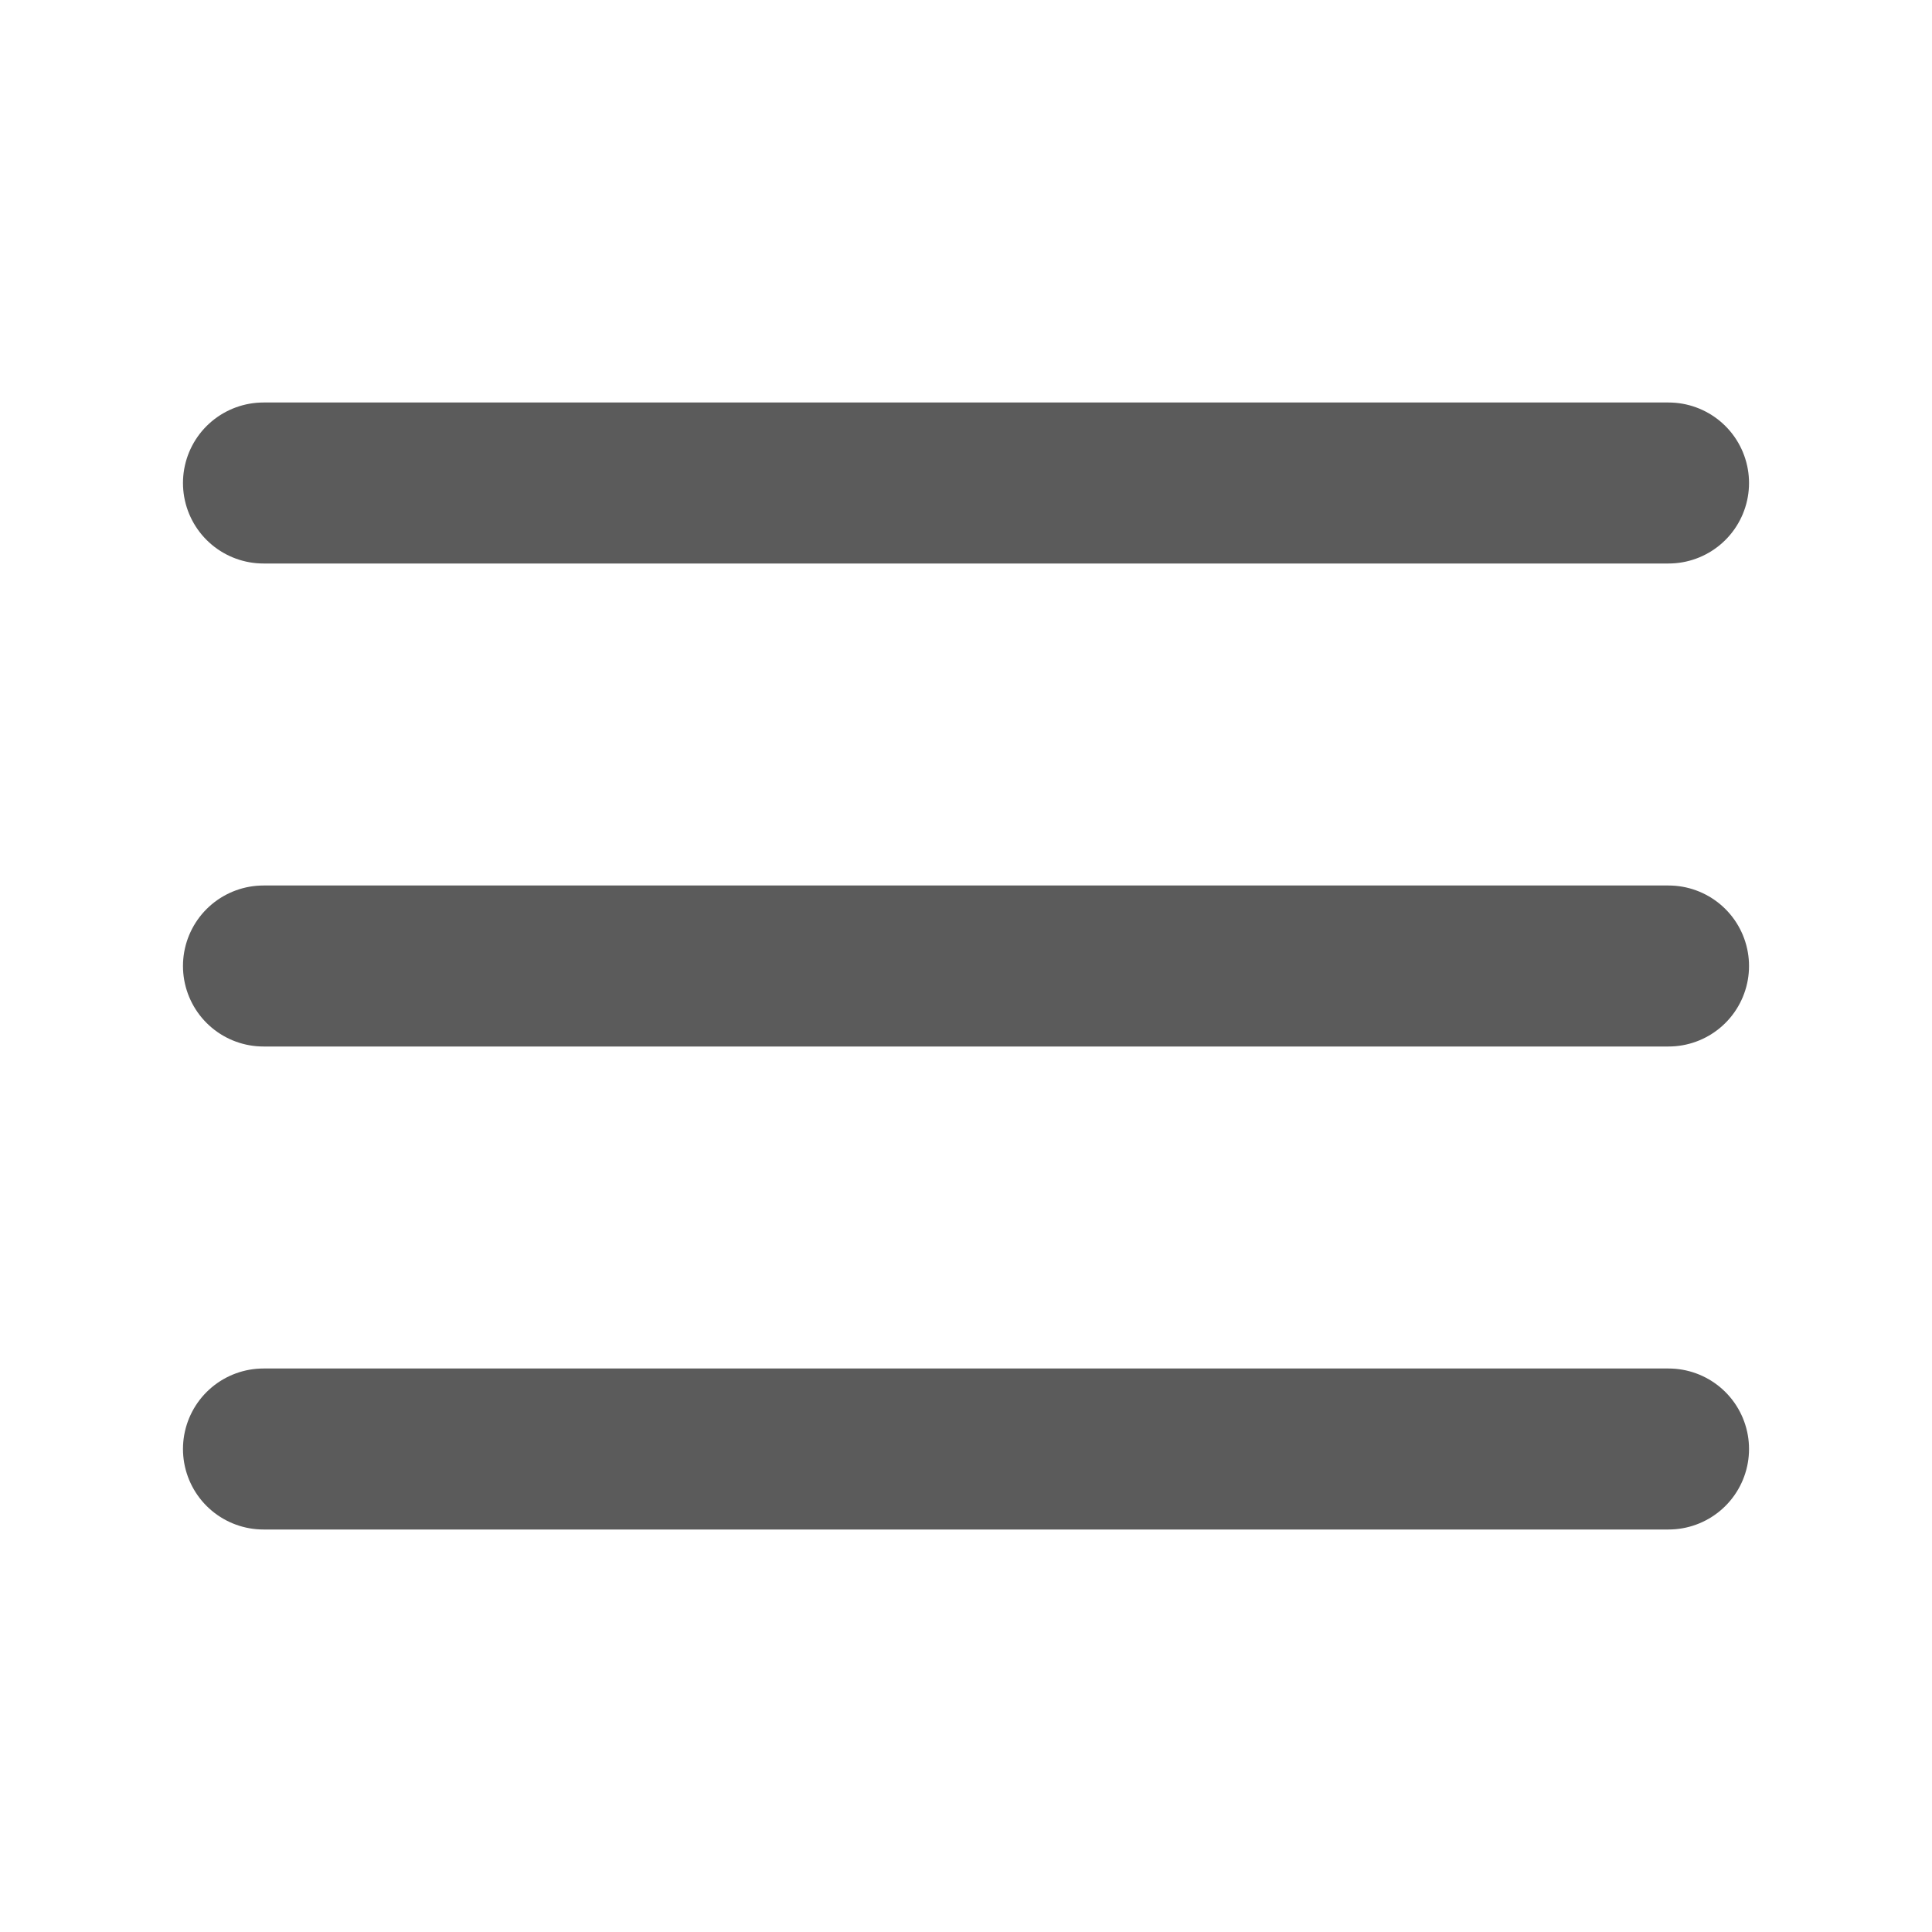
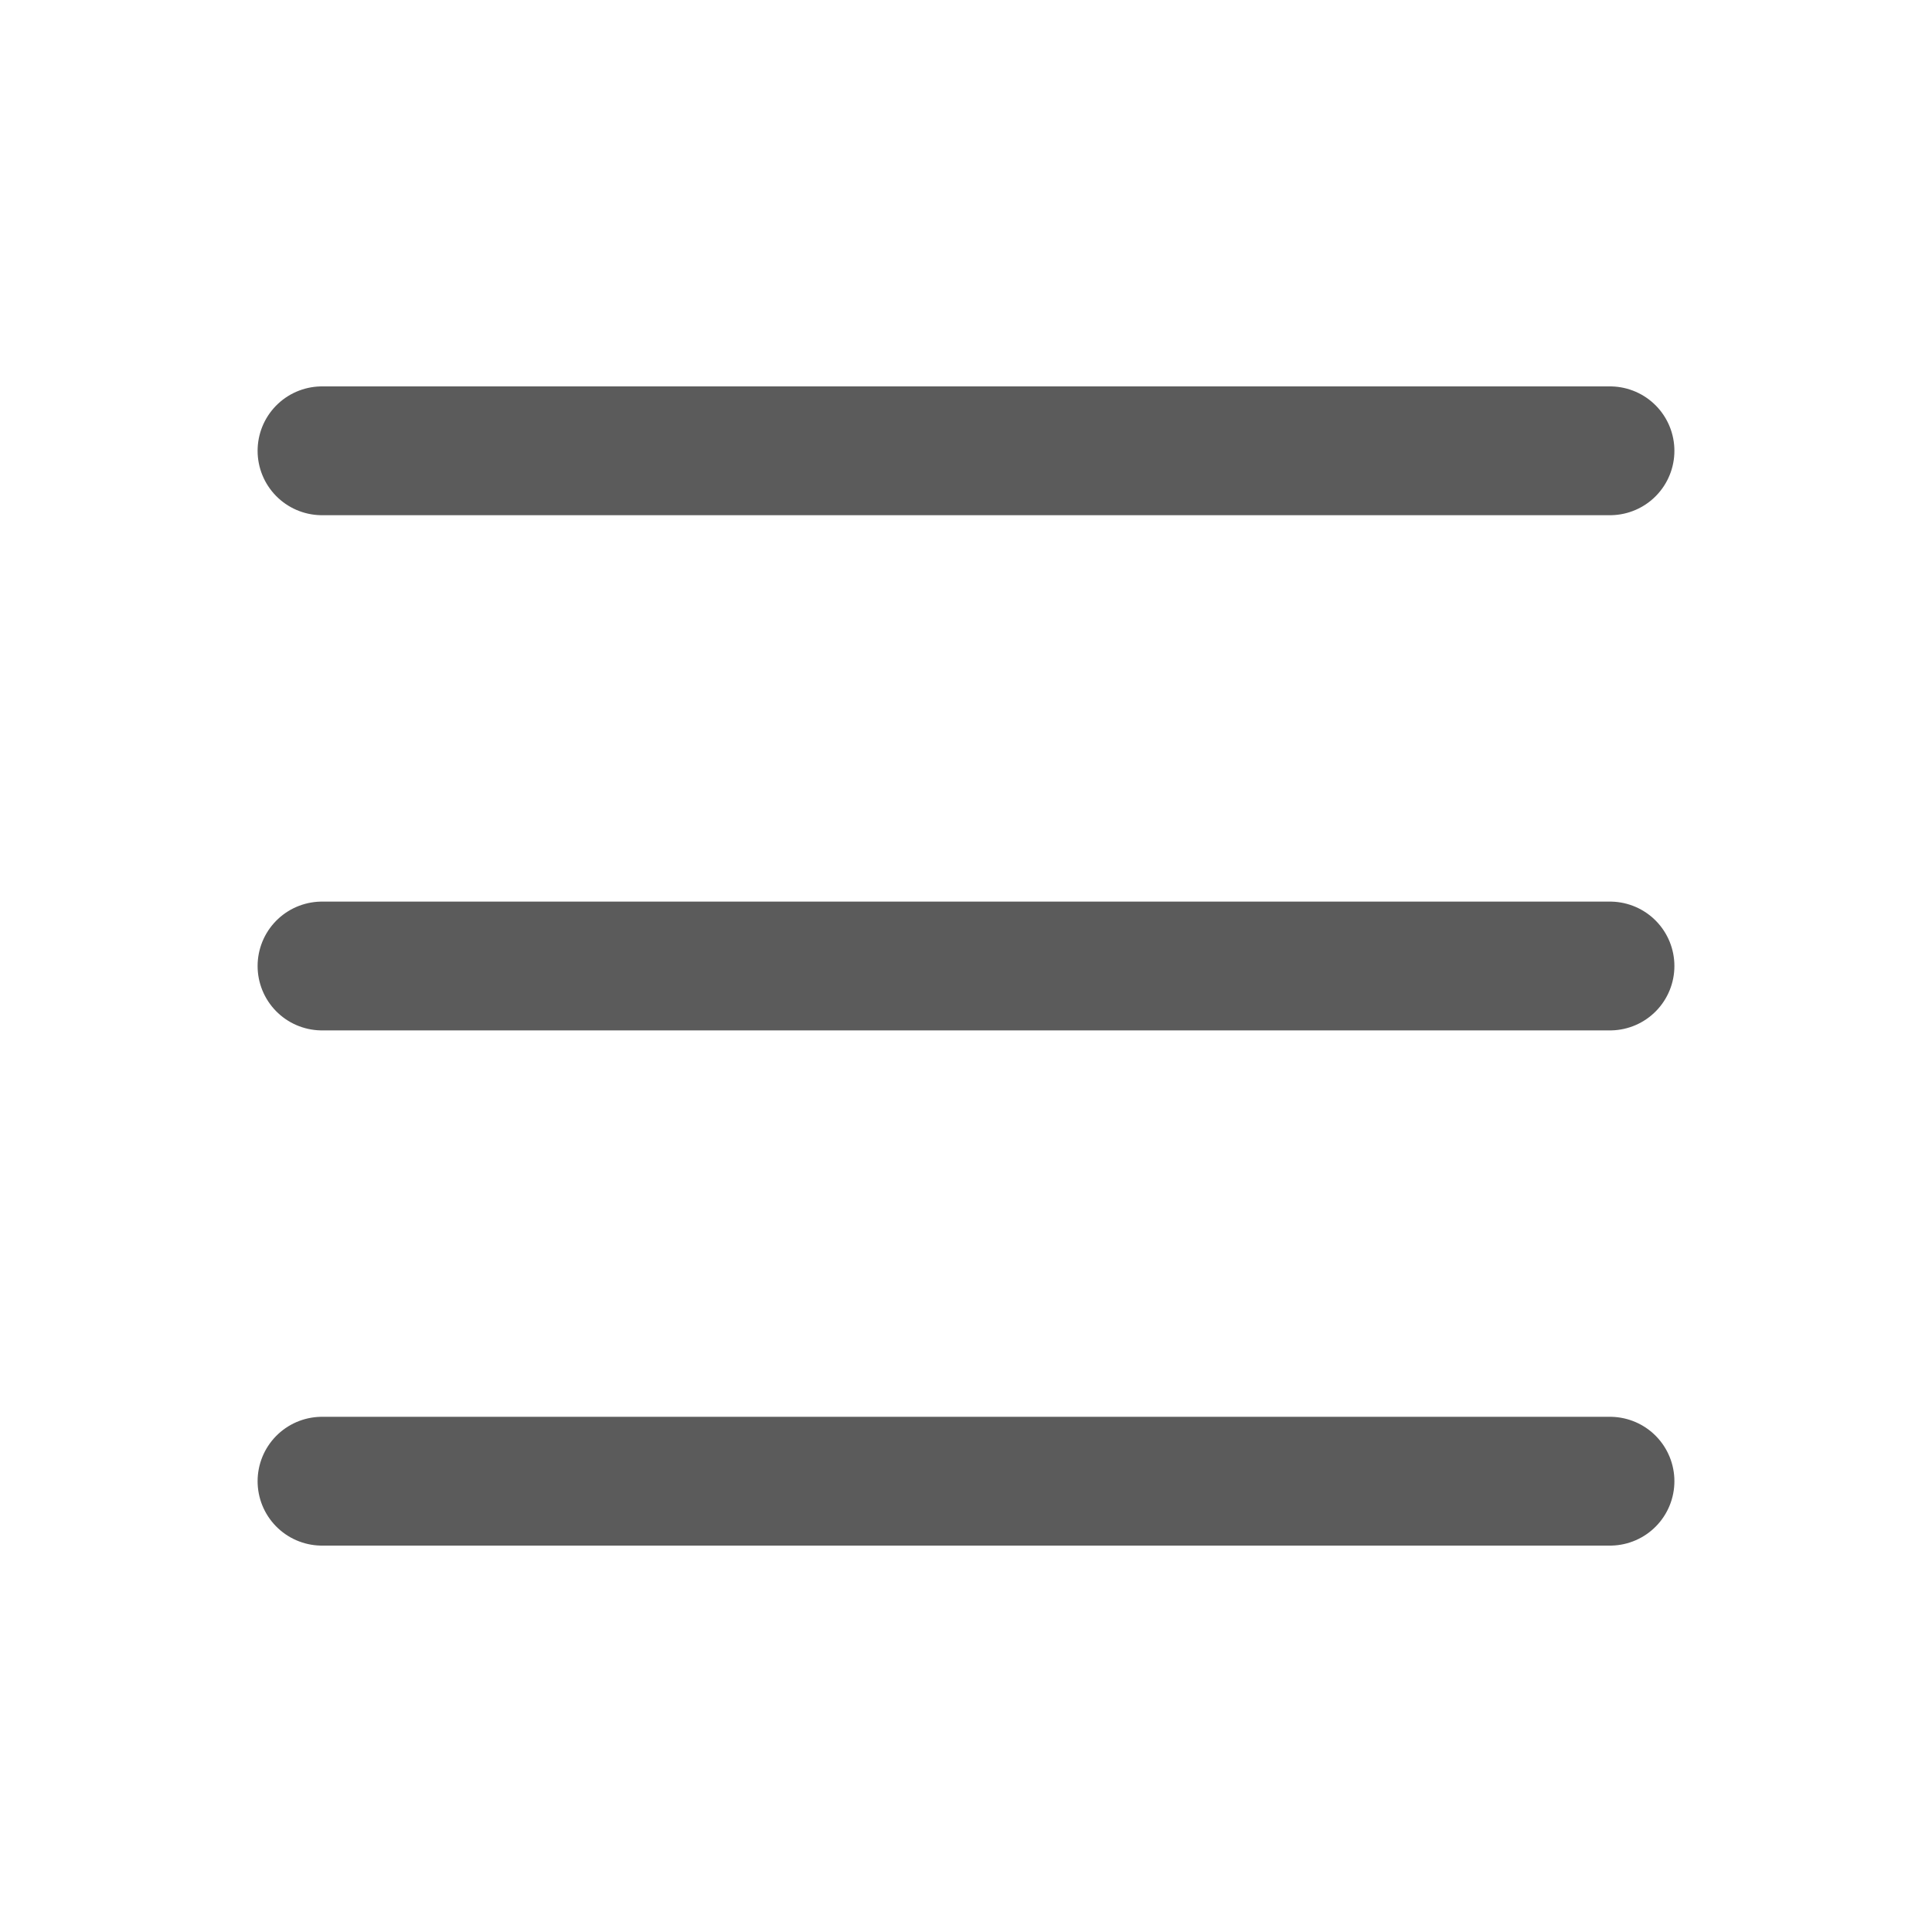
- <svg xmlns="http://www.w3.org/2000/svg" width="24" height="24" viewBox="0 0 24 24" fill="none">
-   <path d="M3.273 6H20.727" stroke="#5B5B5B" stroke-width="2" stroke-linecap="round" stroke-linejoin="round" />
-   <path d="M3.273 12H20.727" stroke="#5B5B5B" stroke-width="2" stroke-linecap="round" stroke-linejoin="round" />
-   <path d="M3.273 18H20.727" stroke="#5B5B5B" stroke-width="2" stroke-linecap="round" stroke-linejoin="round" />
+ <svg xmlns="http://www.w3.org/2000/svg" width="30" height="30" viewBox="0 0 30 30" fill="none">
+   <path d="M5 7H25" stroke="#5B5B5B" stroke-width="2" stroke-linecap="round" stroke-linejoin="round" />
+   <path d="M5 15H25" stroke="#5B5B5B" stroke-width="2" stroke-linecap="round" stroke-linejoin="round" />
+   <path d="M5 23H25" stroke="#5B5B5B" stroke-width="2" stroke-linecap="round" stroke-linejoin="round" />
</svg>
